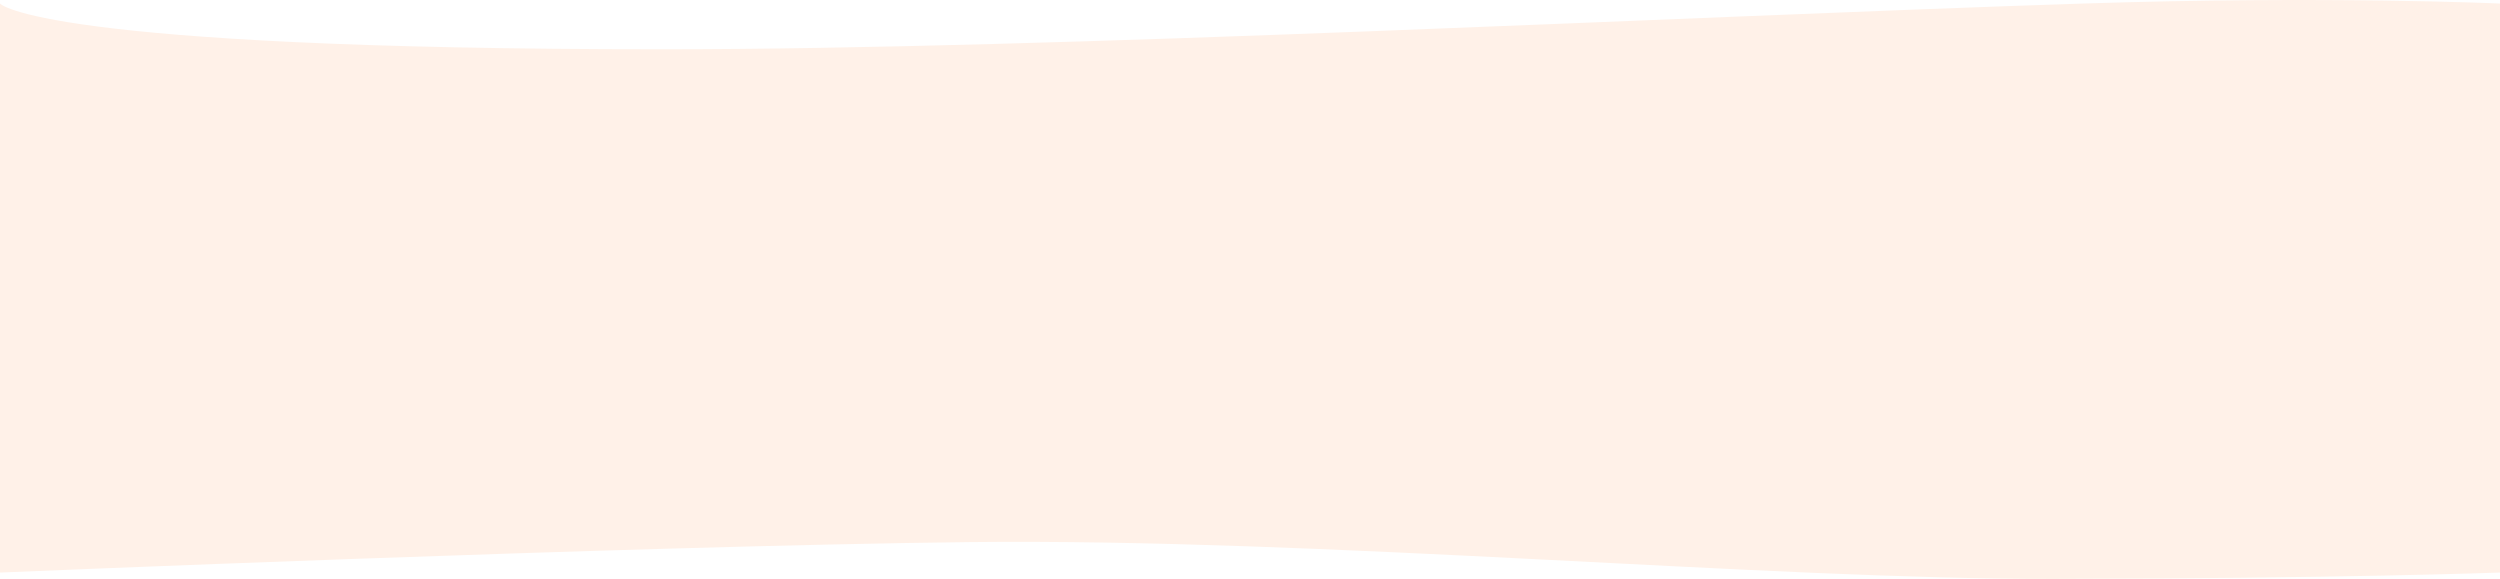
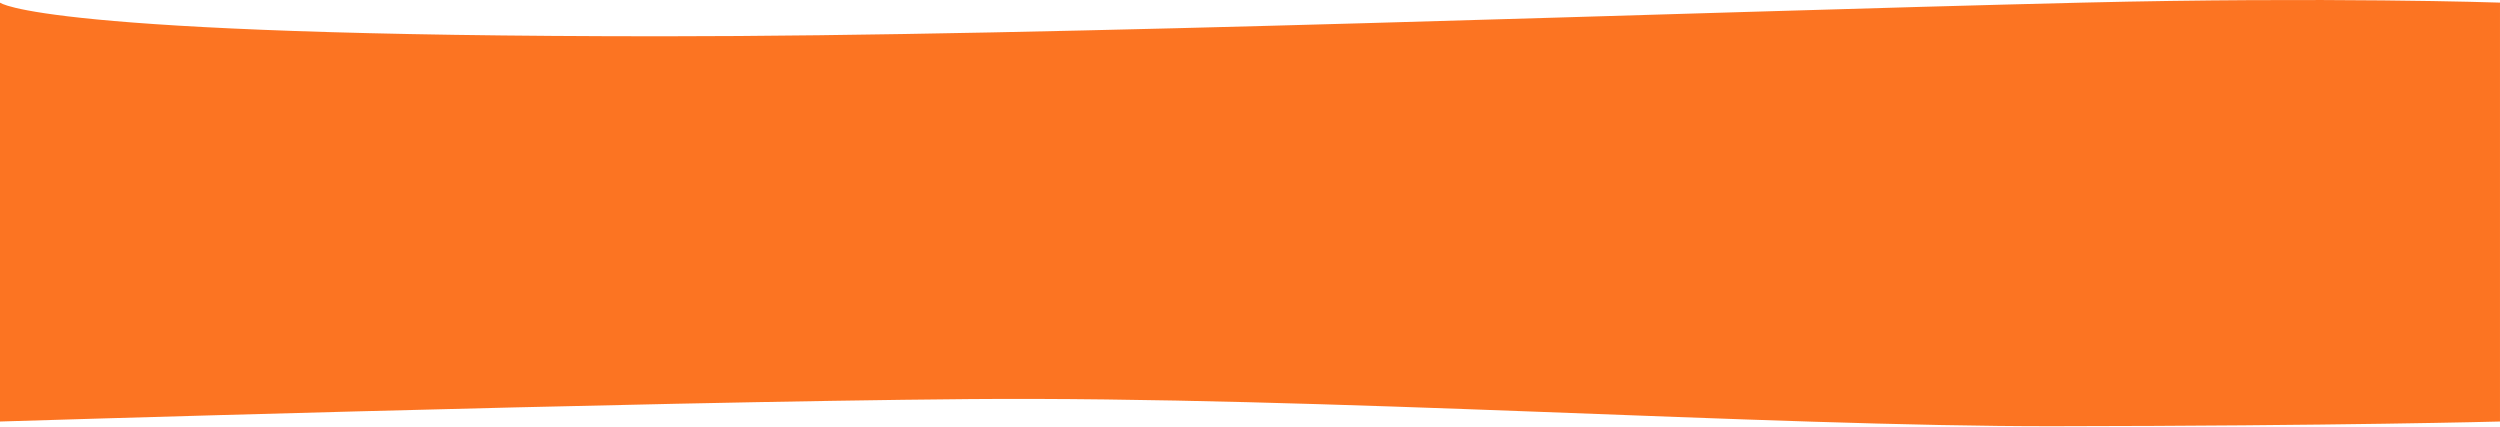
- <svg xmlns="http://www.w3.org/2000/svg" width="1366" height="316.326" viewBox="0 0 1366 316.326">
-   <defs>
-     <style>.a{fill:#fff1e8;}</style>
-   </defs>
-   <path class="a" d="M0-.856S20.5,24.132,362,24.132c213.777,0,551.709-17.657,776-24.988,133.689-4.37,227.994,0,227.994,0V310.049s-87.853,3.236-243.995,3.476S722,291.318,530,293.4c-185,2.082-530,16.65-530,16.65Z" transform="translate(0 2.798)" />
+ <svg xmlns="http://www.w3.org/2000/svg" width="1366" height="232.877" viewBox="0 0 1366 232.877">
+   <path d="M0-1.369s20.5,18.4,362,18.4c213.777,0,551.709-13,776-18.4,133.689-3.217,227.994,0,227.994,0V227.518s-87.853,2.382-243.995,2.559-400-16.349-592-14.816C345,216.794,0,227.518,0,227.518Z" transform="translate(0 2.798)" fill="#fc7422" />
</svg>
